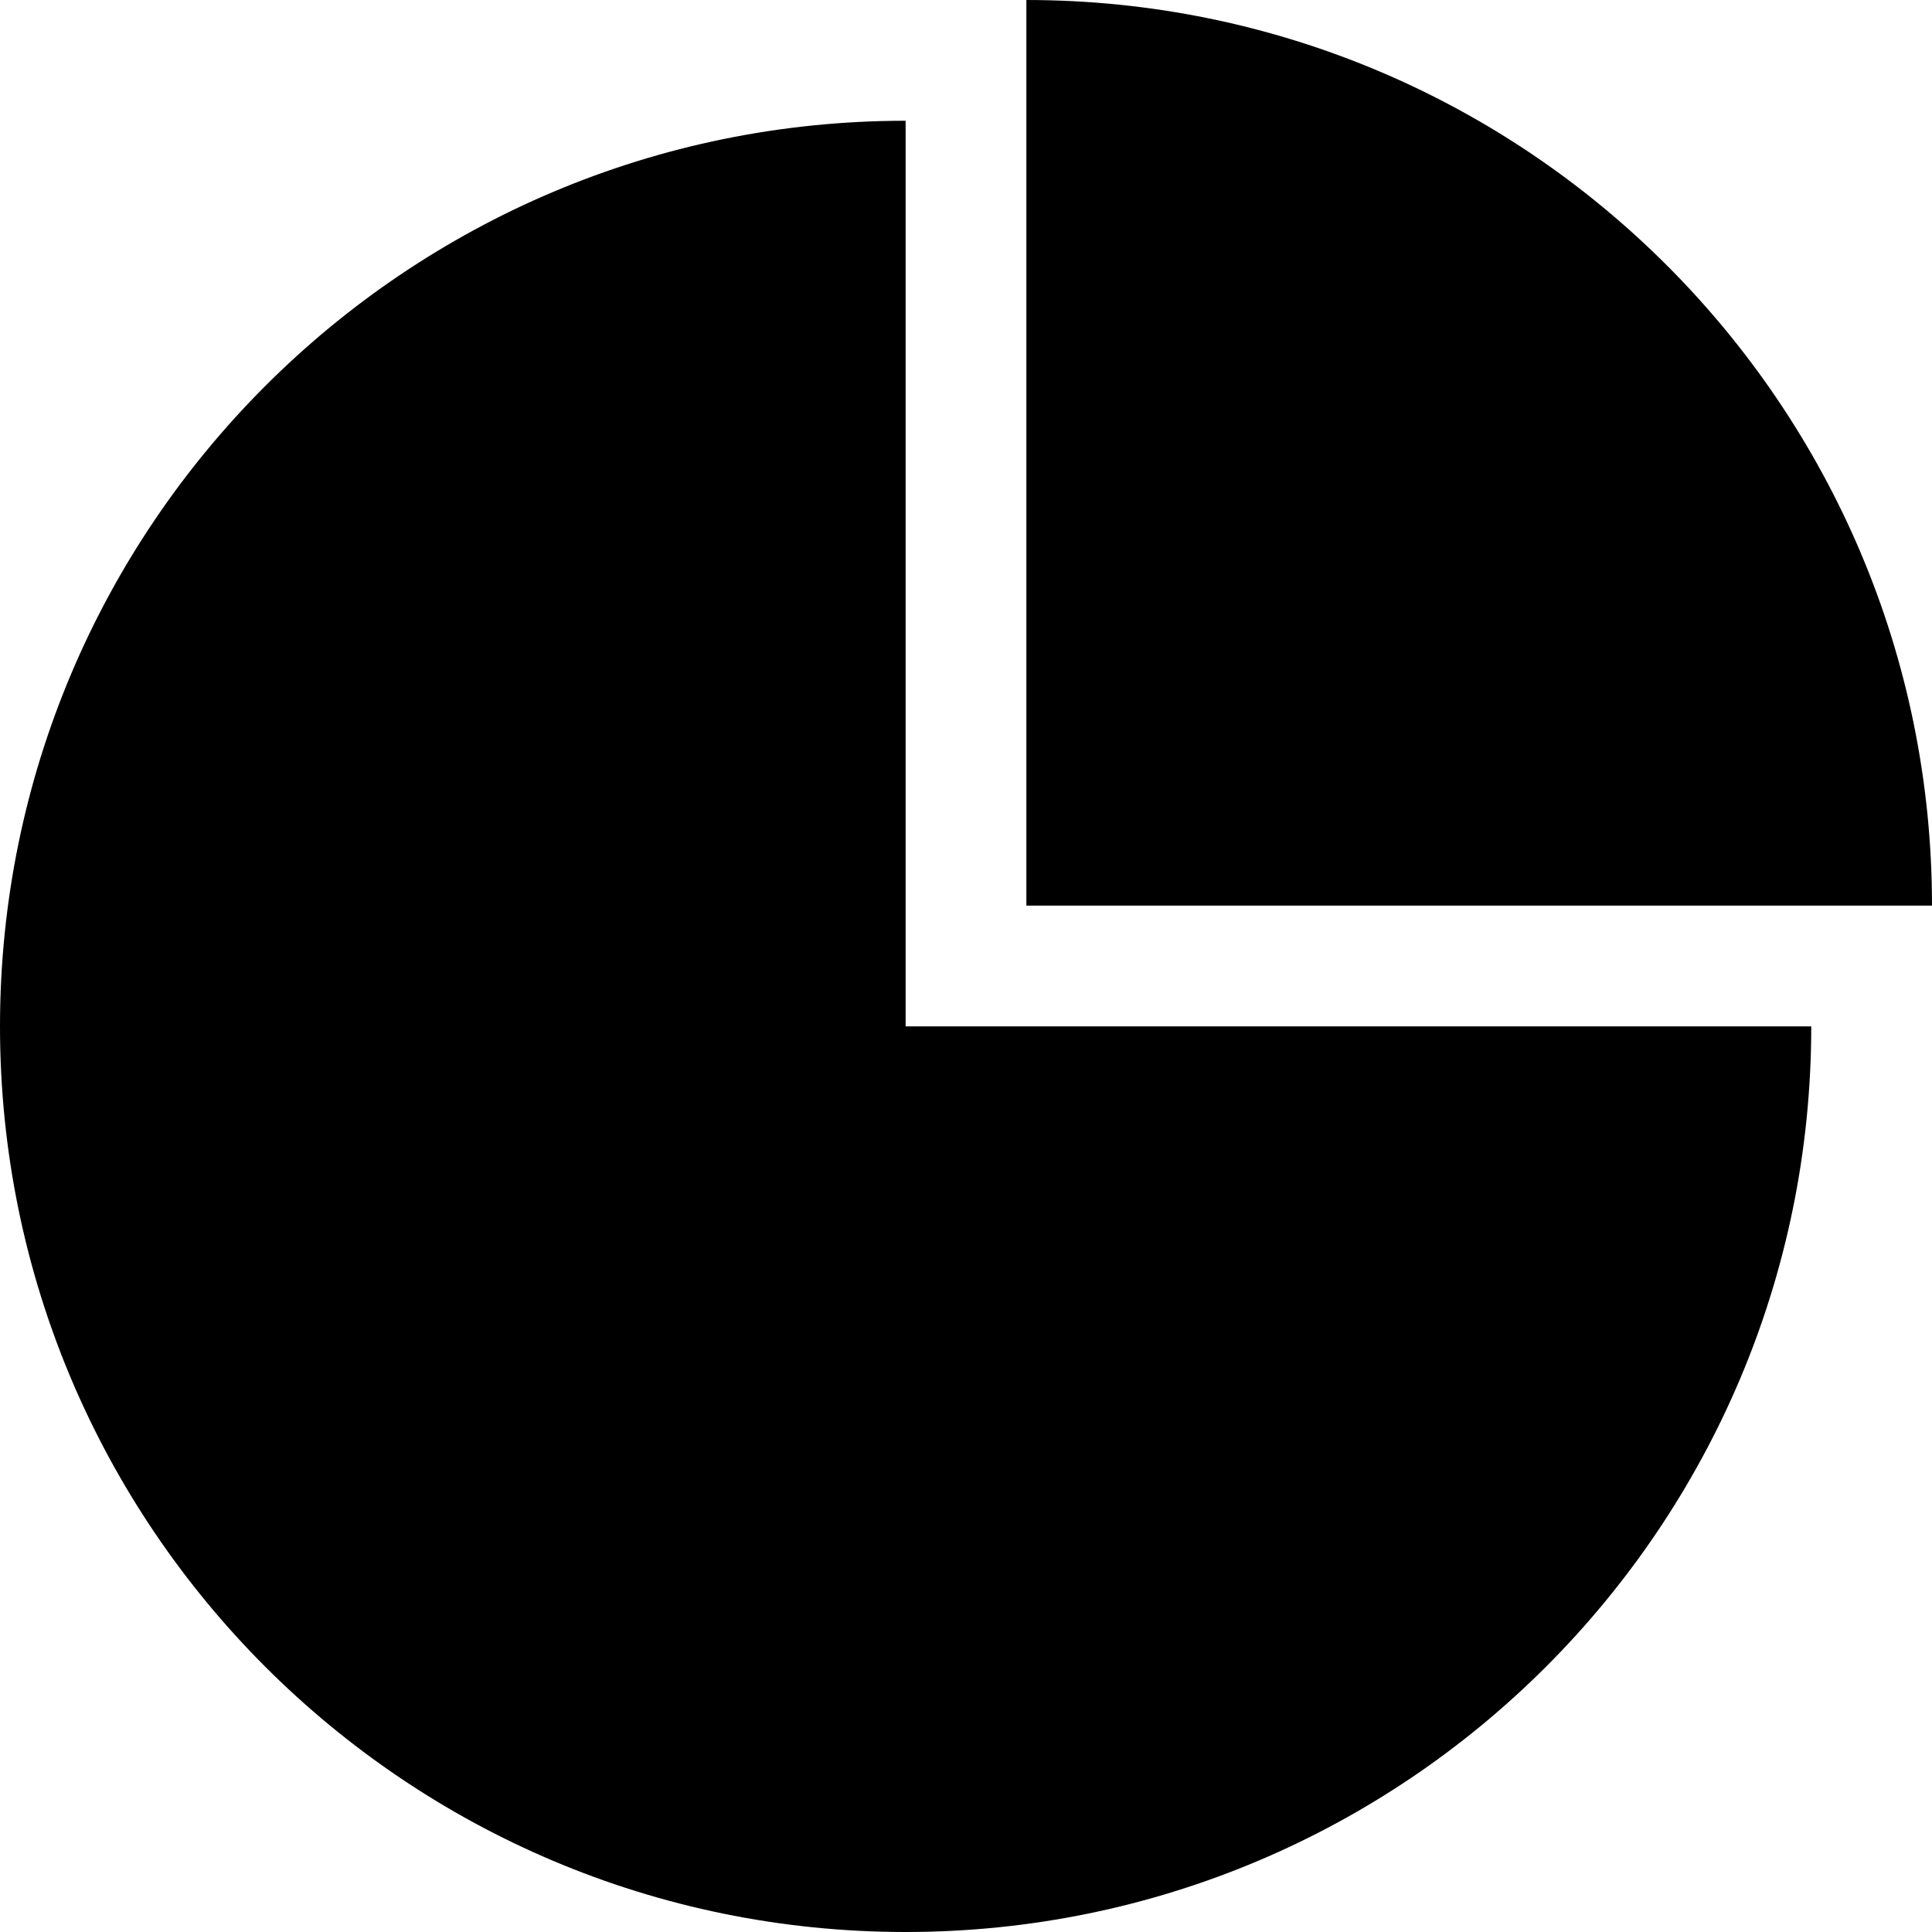
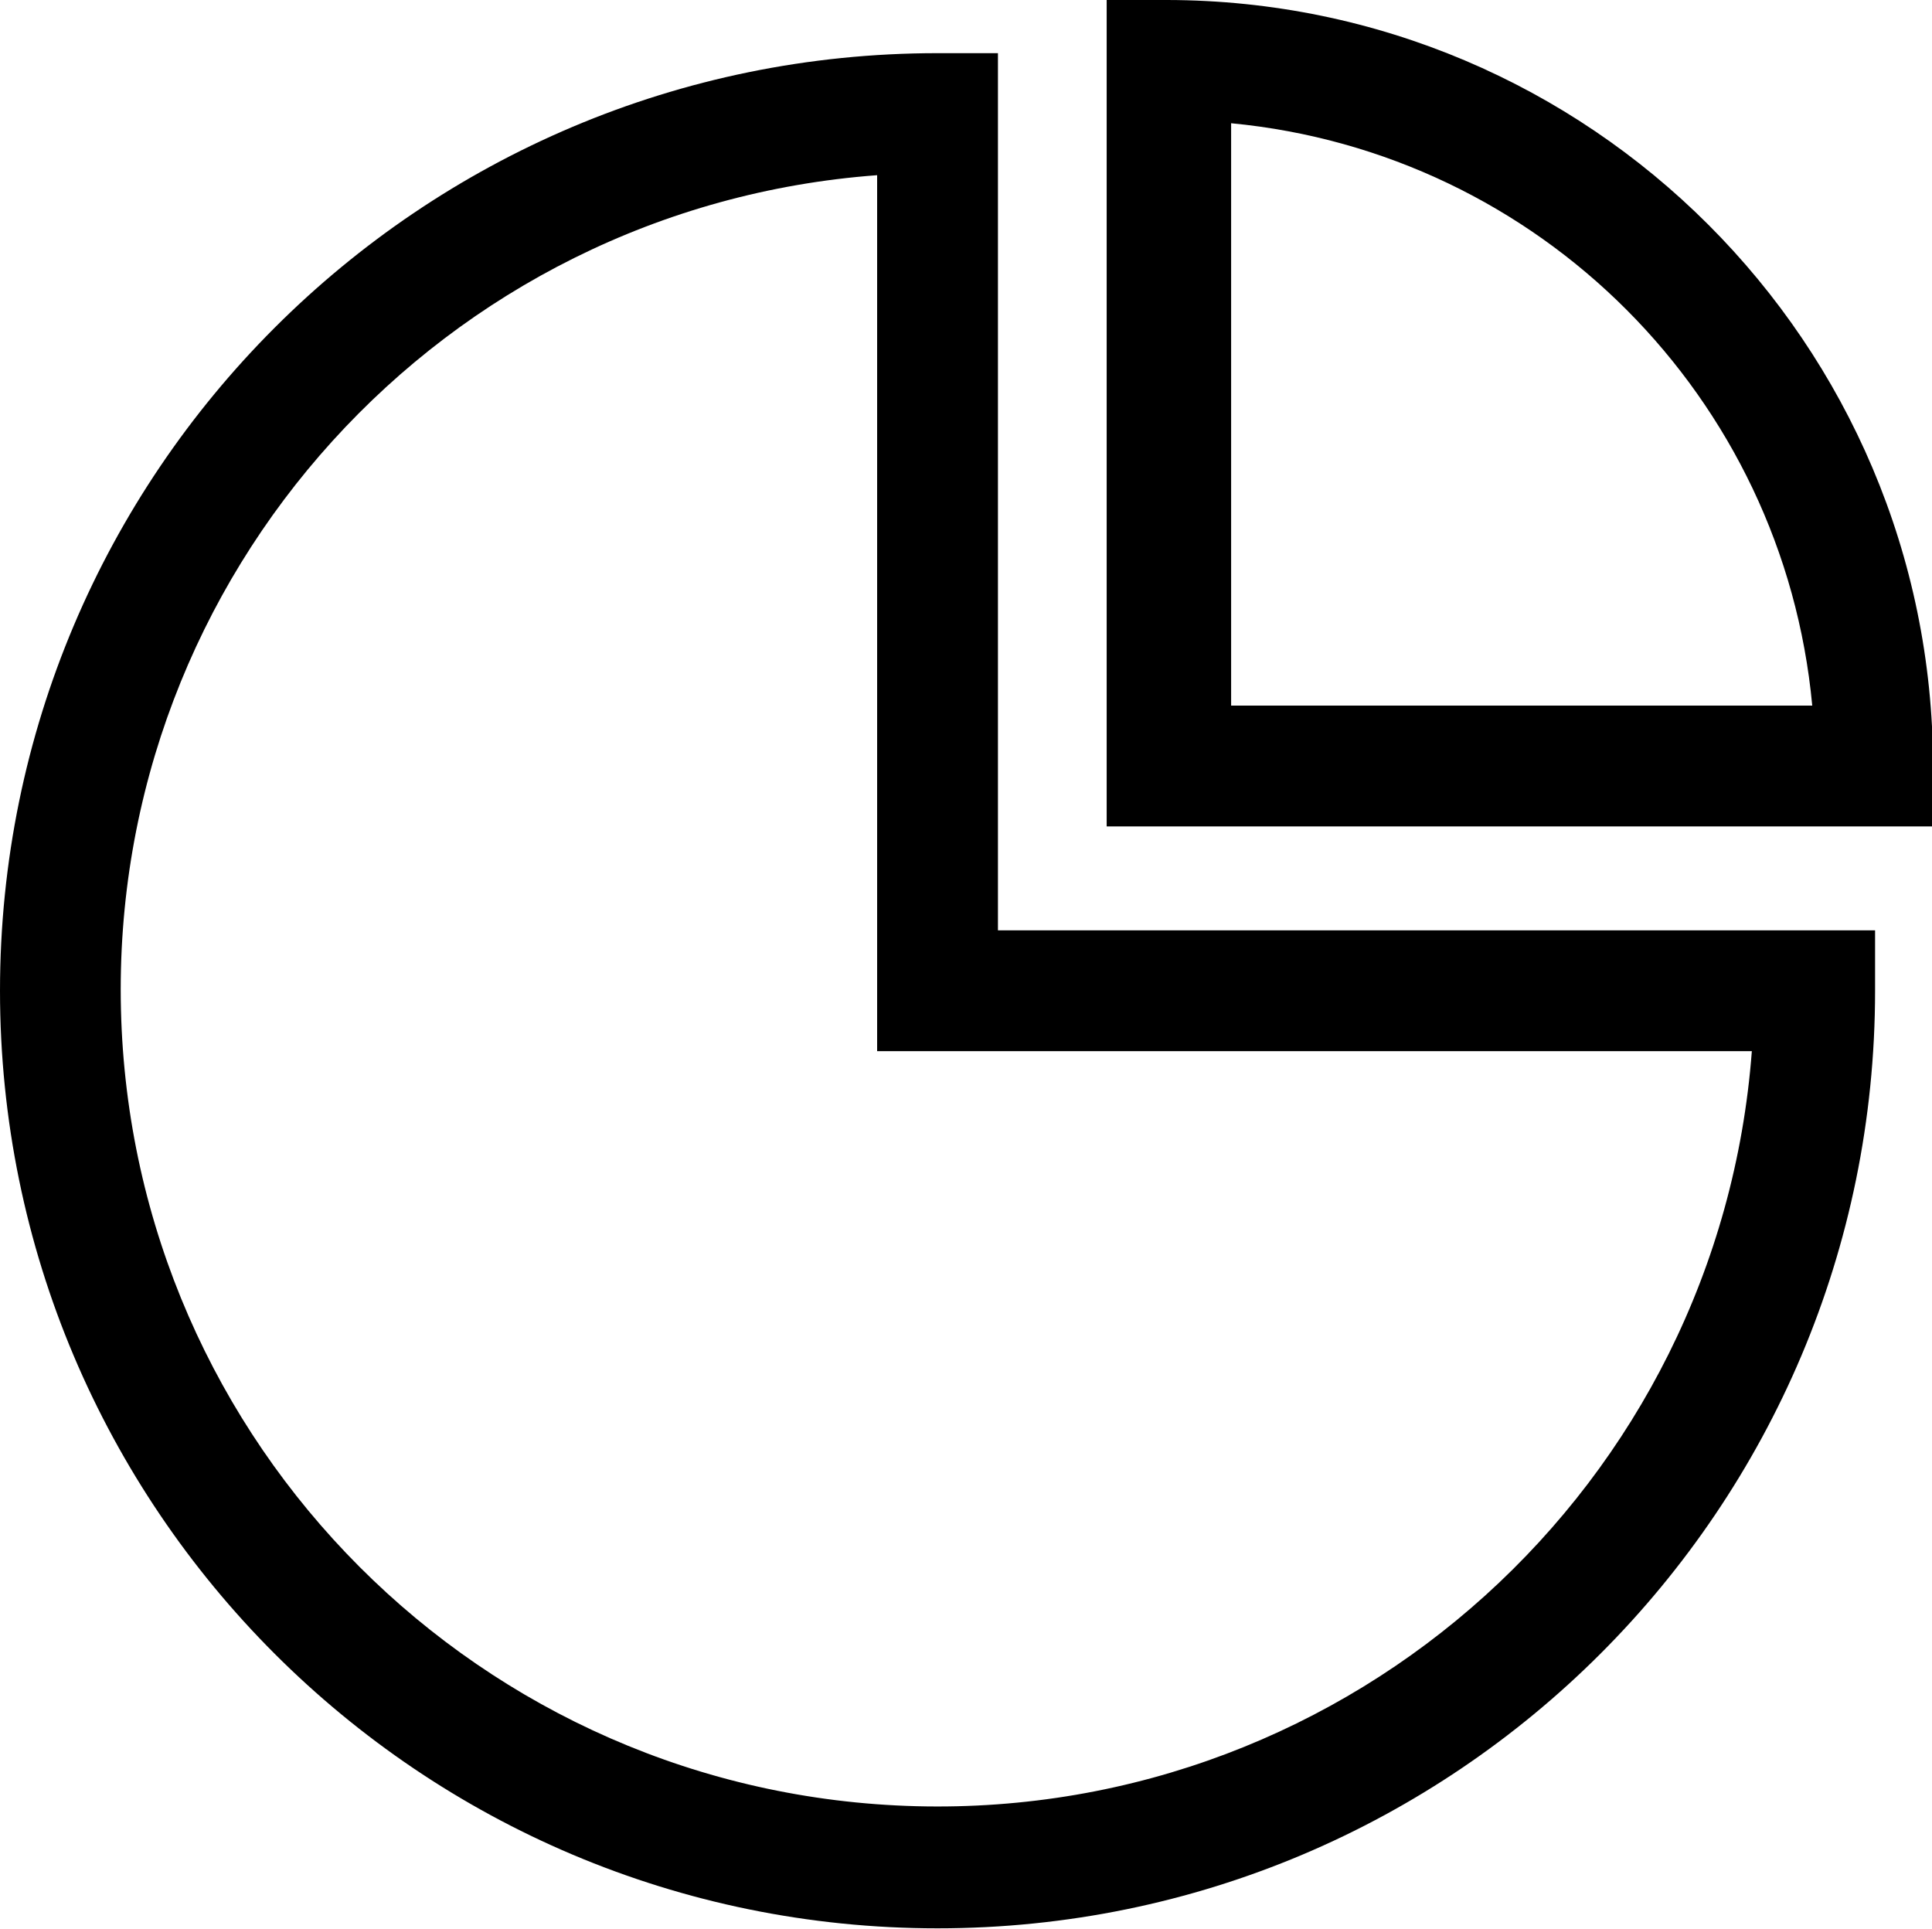
- <svg xmlns="http://www.w3.org/2000/svg" t="1640450366578" class="icon" viewBox="0 0 1024 1024" version="1.1" p-id="898" width="200" height="200">
+ <svg xmlns="http://www.w3.org/2000/svg" t="1641104640923" class="icon" viewBox="0 0 1026 1024" version="1.1" p-id="1022" width="200.391" height="200">
  <defs>
    <style type="text/css" />
  </defs>
-   <path d="M960 544A480 480 0 1 1 480 64v480h480z" p-id="899" />
-   <path d="M1024 480H544V0a480 480 0 0 1 480 480z" p-id="900" />
+   <path d="M529.965 28.231h-32.08a497.885 497.885 0 1 0 497.885 497.885v-32.08H529.965zM930.326 558.195a433.724 433.724 0 1 1-464.521-465.163V558.195z" p-id="1023" />
+   <path d="M619.789 0h-32.08v438.857H1026.566v-32.08A407.419 407.419 0 0 0 619.789 0z m34.005 374.697V65.444A342.617 342.617 0 0 1 962.406 374.697z" p-id="1024" />
</svg>
